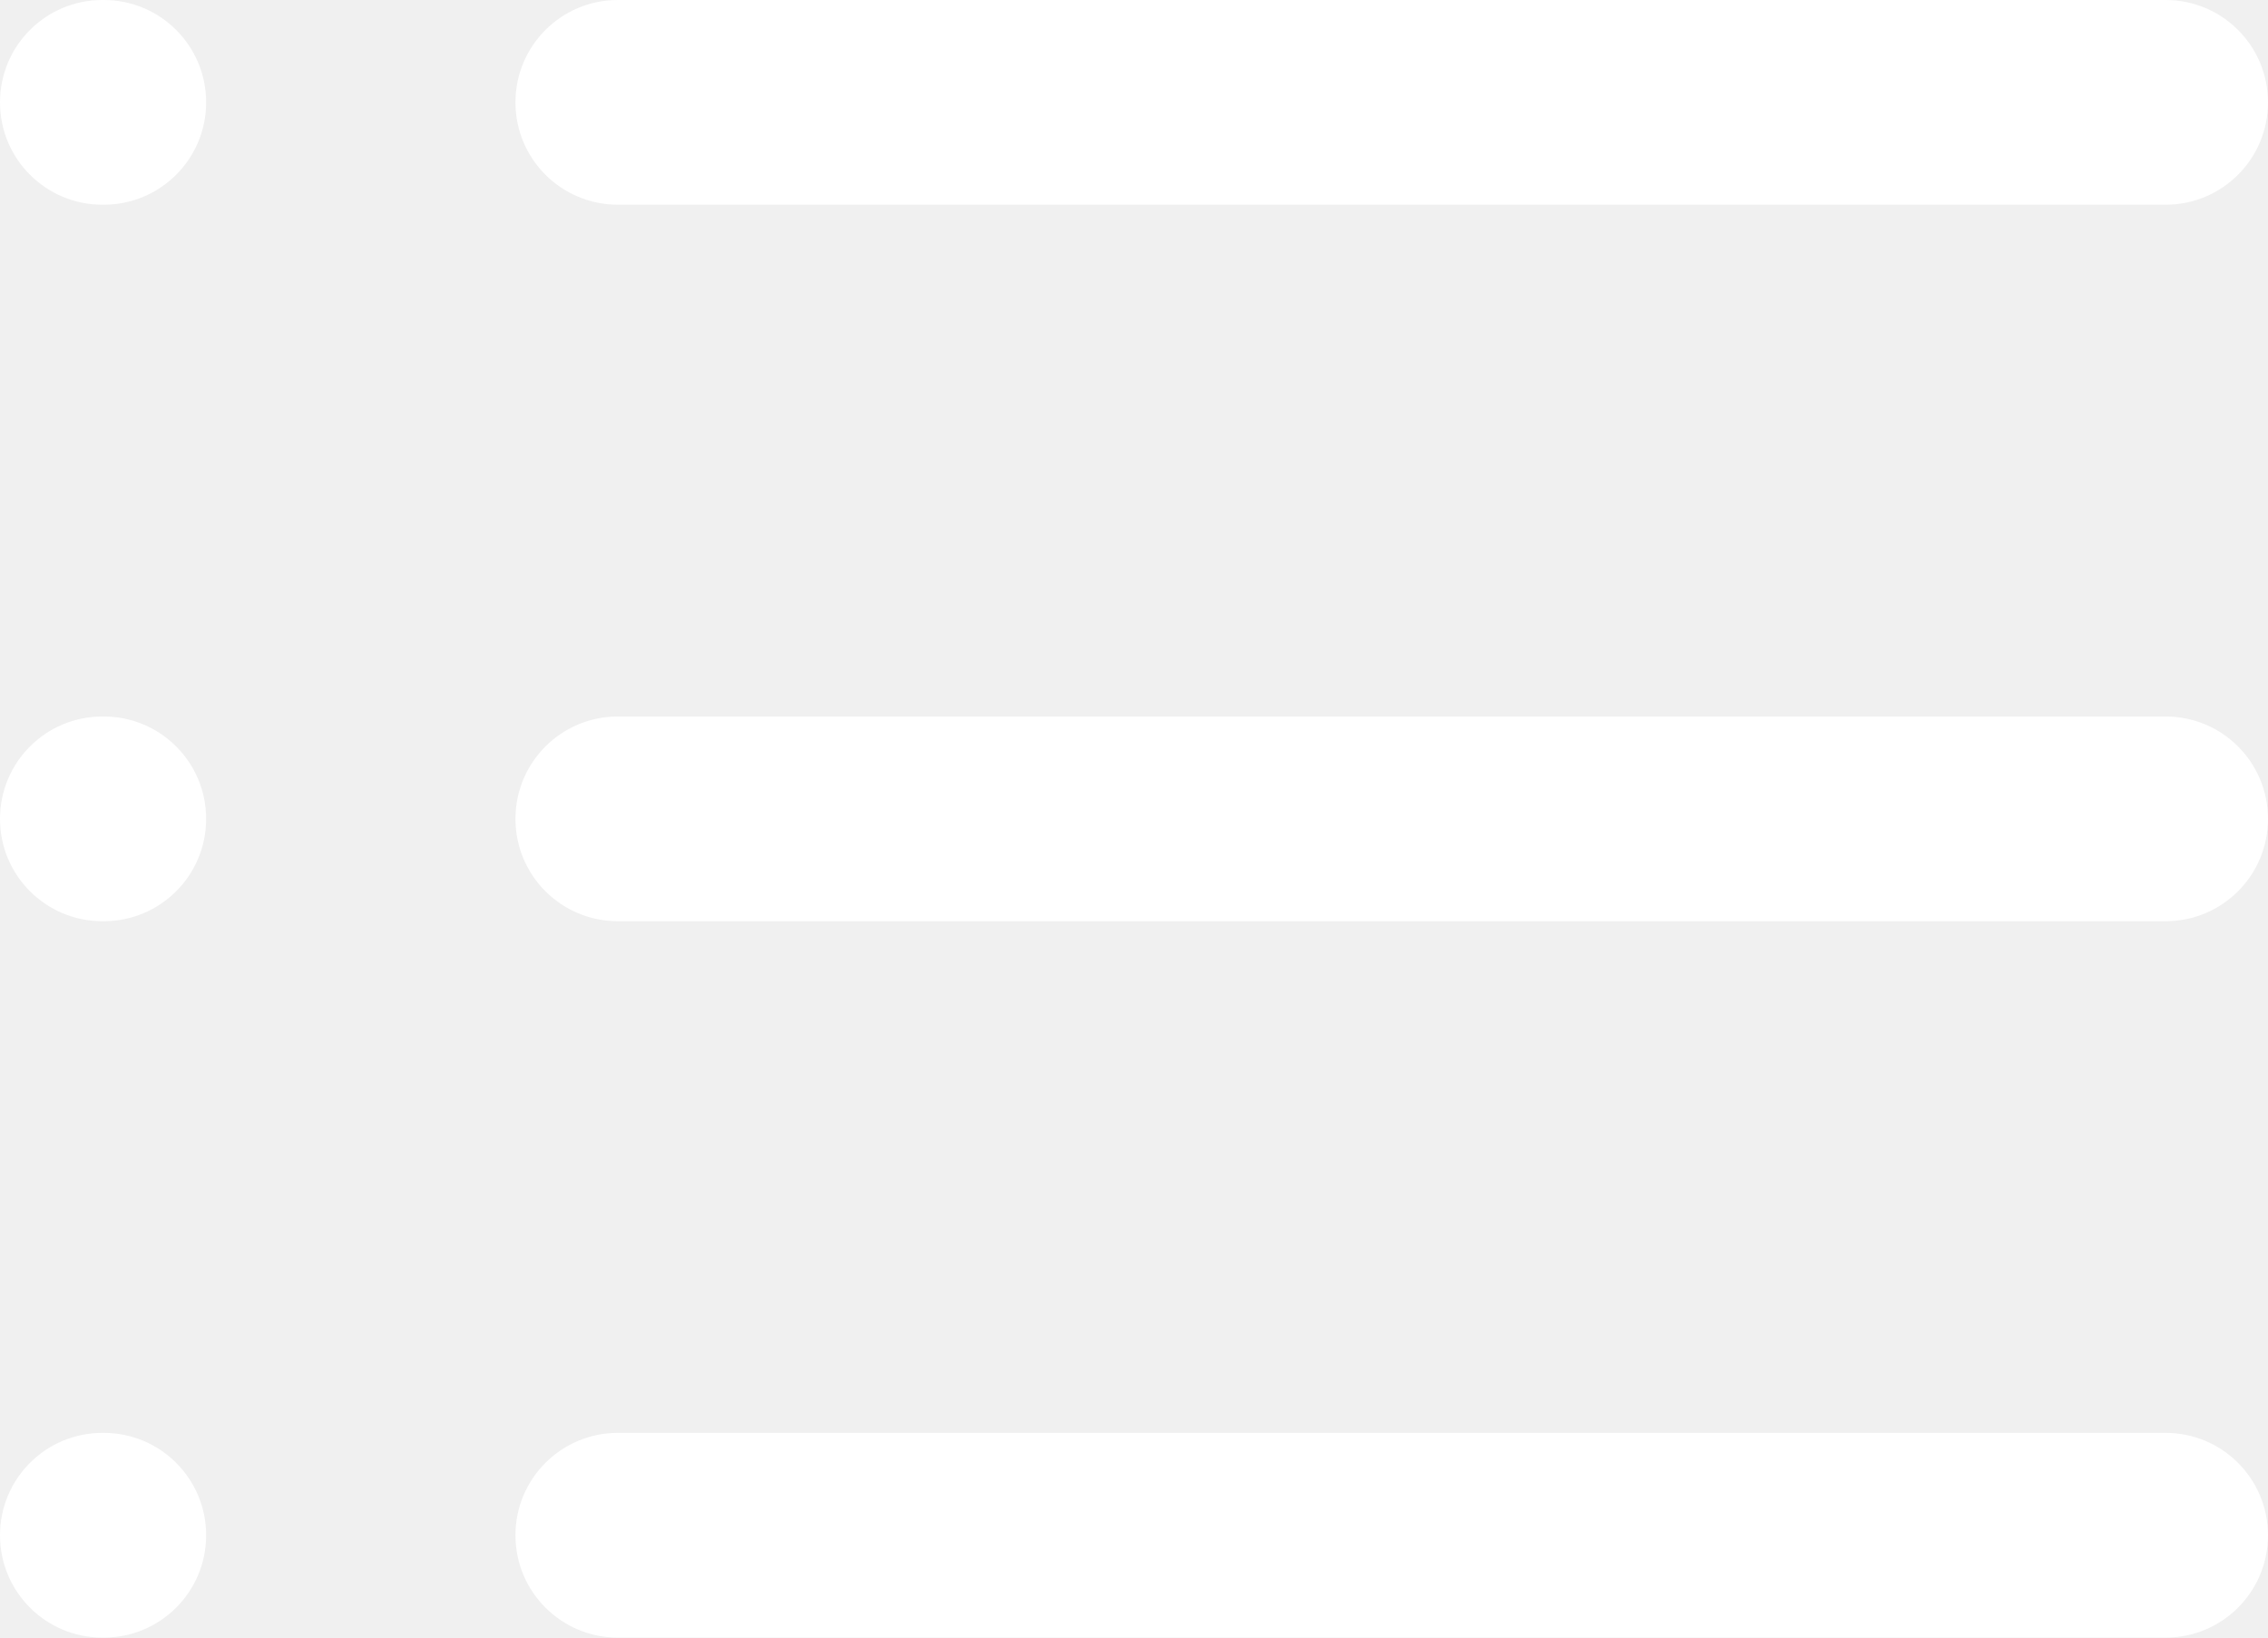
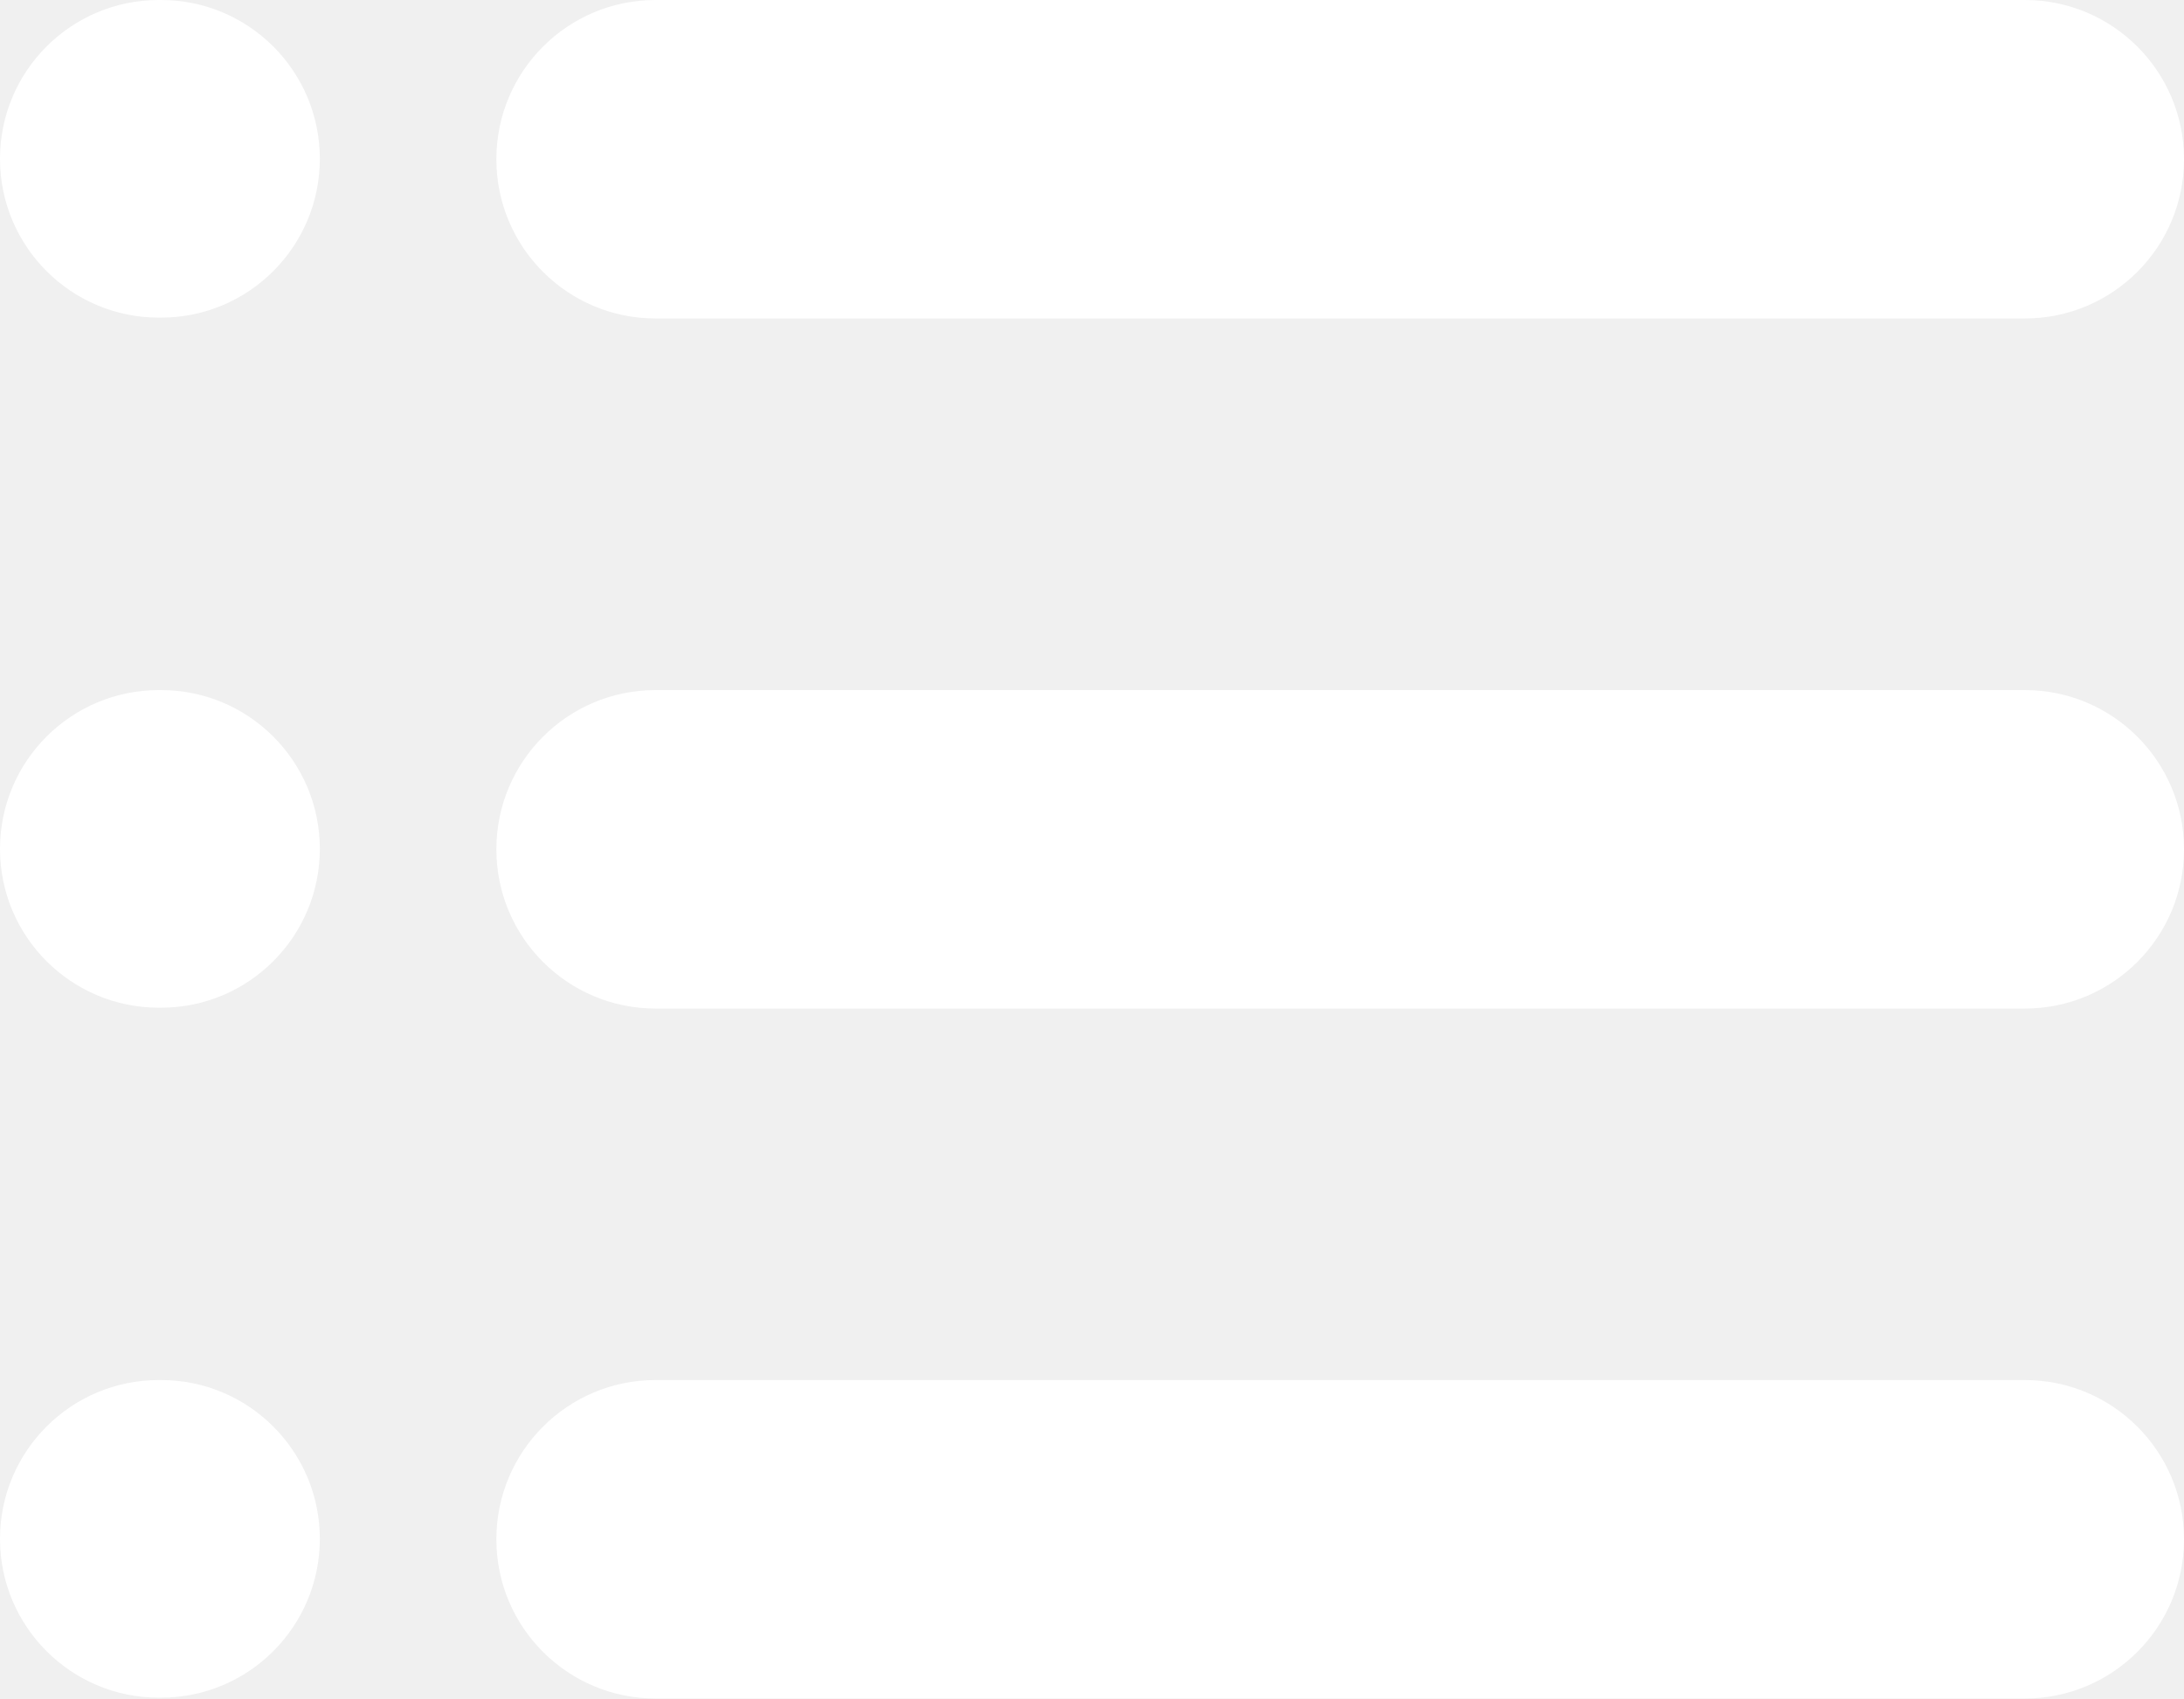
- <svg xmlns="http://www.w3.org/2000/svg" width="18" height="13" viewBox="0 0 18 13" fill="none">
-   <rect x="4.091" y="11.375" width="13.909" height="1.625" rx="0.812" fill="white" />
-   <rect y="11.375" width="1.636" height="1.625" rx="0.812" fill="white" />
-   <rect x="4.091" y="5.688" width="13.909" height="1.625" rx="0.812" fill="white" />
-   <rect y="5.688" width="1.636" height="1.625" rx="0.812" fill="white" />
-   <rect x="4.091" width="13.909" height="1.625" rx="0.812" fill="white" />
-   <rect width="1.636" height="1.625" rx="0.812" fill="white" />
+ <svg xmlns="http://www.w3.org/2000/svg" width="18" height="14" viewBox="0 0 18 14" fill="none">
+   <rect x="4.091" y="11.375" width="13.909" height="2.625" rx="1.312" fill="white" />
+   <rect y="11.375" width="2.636" height="2.618" rx="1.309" fill="white" />
+   <rect x="4.091" y="5.688" width="13.909" height="2.625" rx="1.312" fill="white" />
+   <rect y="5.688" width="2.636" height="2.618" rx="1.309" fill="white" />
+   <rect x="4.091" width="13.909" height="2.625" rx="1.312" fill="white" />
+   <rect width="2.636" height="2.618" rx="1.309" fill="white" />
</svg>
